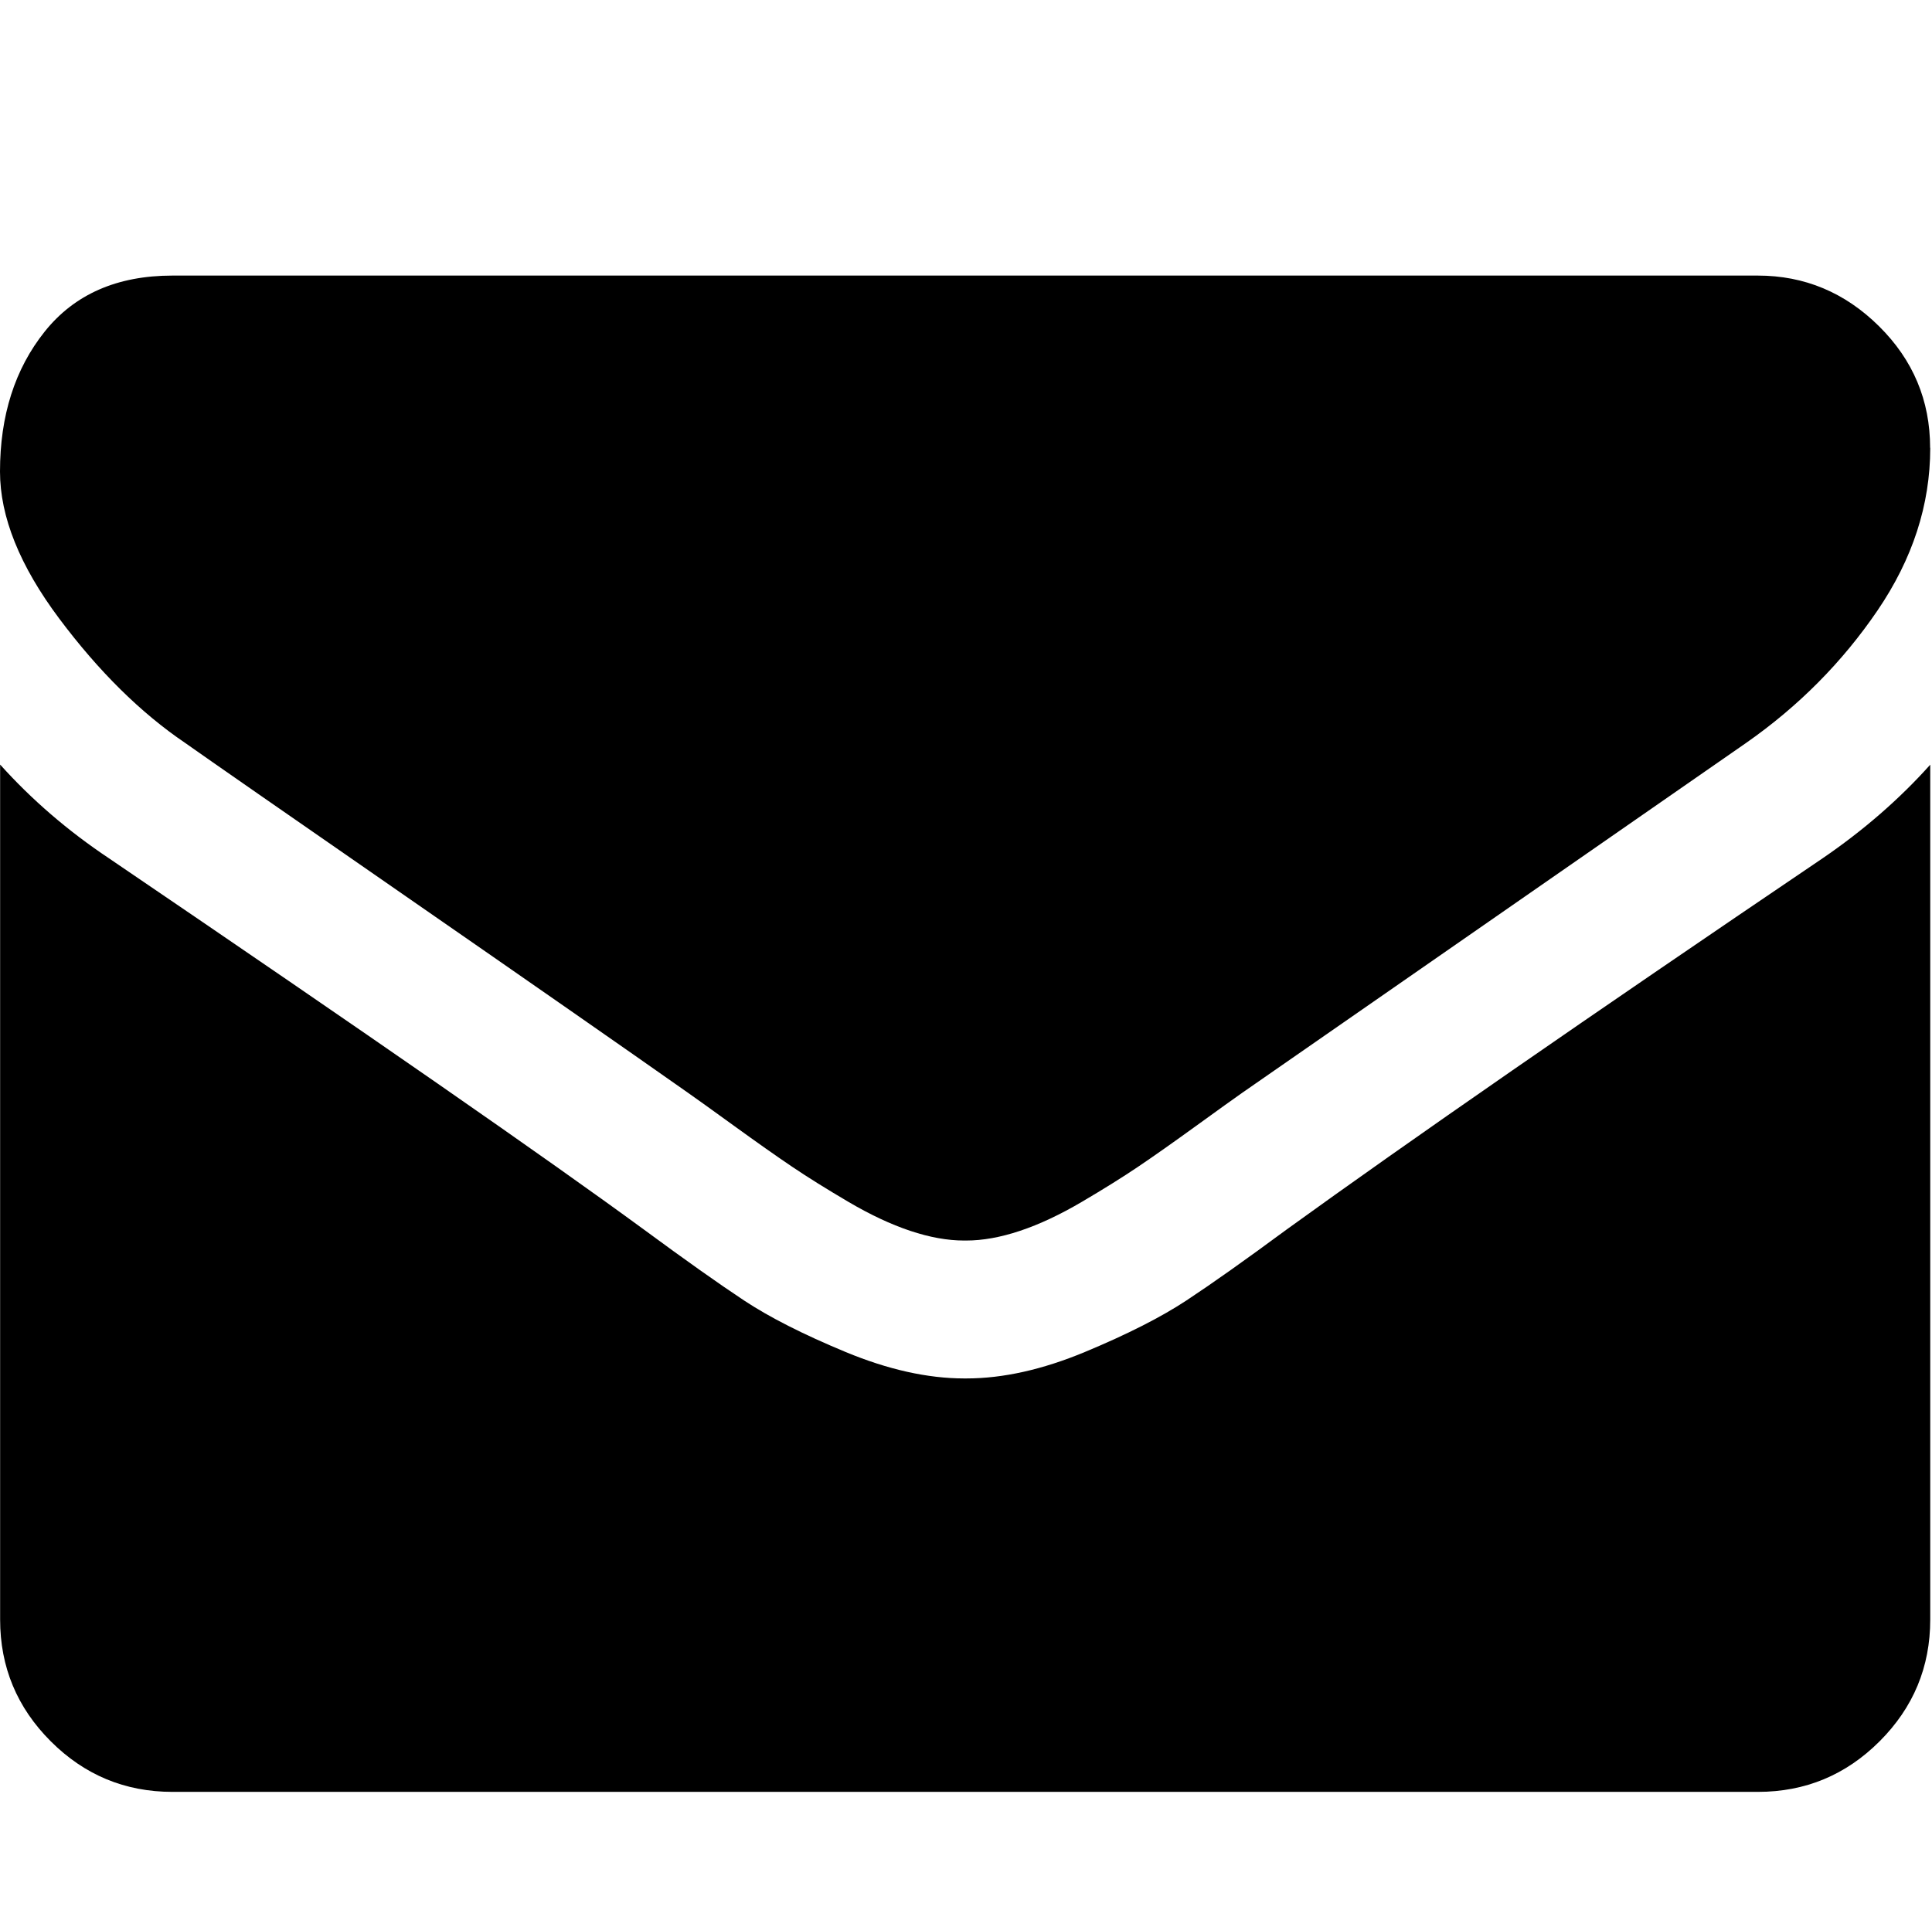
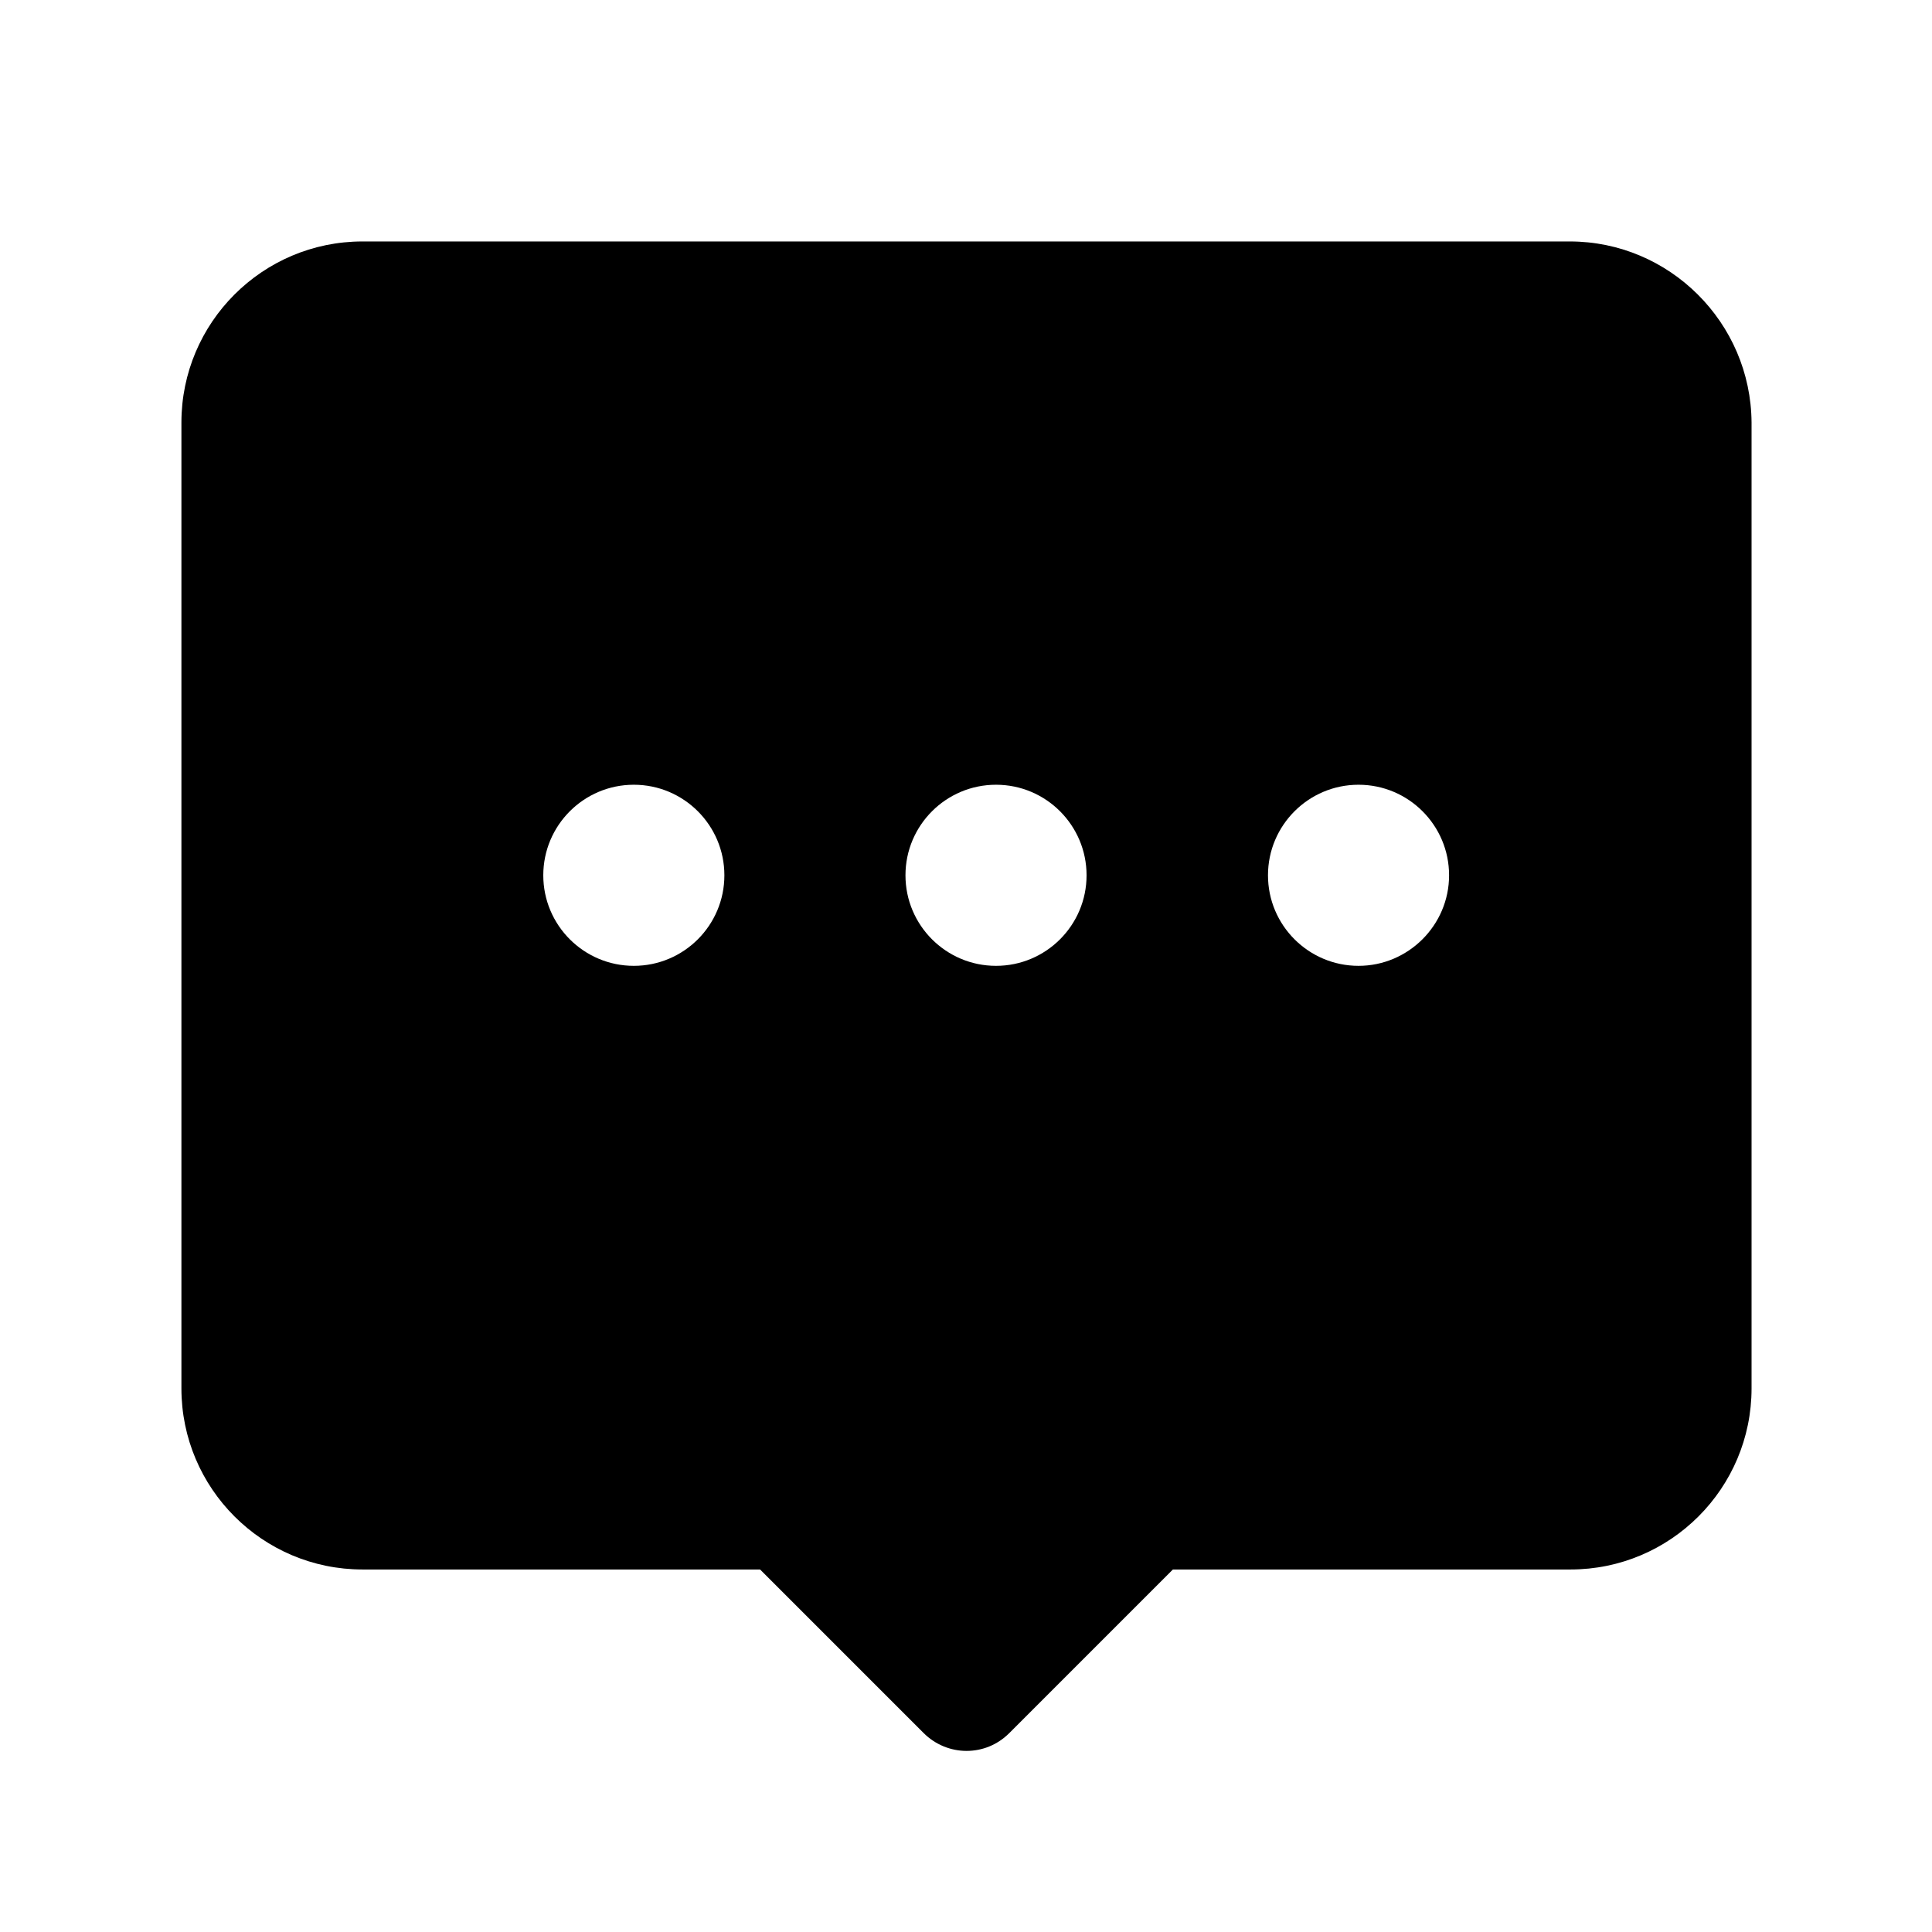
- <svg xmlns="http://www.w3.org/2000/svg" t="1546852554787" class="icon" style="" viewBox="0 0 1025 1024" version="1.1" p-id="25488" width="200.195" height="200">
+ <svg xmlns="http://www.w3.org/2000/svg" t="1546862734222" class="icon" style="" viewBox="0 0 1024 1024" version="1.1" p-id="6750" width="200" height="200">
  <defs>
    <style type="text/css" />
  </defs>
-   <path d="M1024.064 405.728l0 453.728q0 37.728-26.848 64.576t-64.576 26.848l-841.152 0q-37.728 0-64.576-26.848t-26.848-64.576l0-453.728q25.152 28 57.728 49.728 206.848 140.576 284 197.152 32.576 24 52.864 37.44t54.016 27.424 62.848 14.016l1.152 0q29.152 0 62.848-14.016t54.016-27.424 52.864-37.44q97.152-70.272 284.576-197.152 32.576-22.272 57.152-49.728zM1024.064 237.728q0 45.152-28 86.272t-69.728 70.272q-214.848 149.152-267.424 185.728-5.728 4-24.288 17.44t-30.848 21.728-29.728 18.56-32.864 15.424-28.576 5.152l-1.152 0q-13.152 0-28.576-5.152t-32.864-15.424-29.728-18.56-30.848-21.728-24.288-17.44q-52-36.576-149.728-104.288t-117.152-81.44q-35.424-24-66.848-66.016t-31.424-78.016q0-44.576 23.712-74.272t67.712-29.728l841.152 0q37.152 0 64.288 26.848t27.136 64.576z" p-id="25489" />
+   <path d="M832.032 127.978l-639.892 0c-52.98 0-95.984 43.004-95.984 95.984l0 511.914c0 52.98 43.004 95.984 95.984 95.984l210.717 0 86.695 86.695c6.193 6.193 14.449 9.461 22.706 9.461s16.341-3.096 22.706-9.461l86.695-86.695 210.717 0c52.98 0 95.984-43.004 95.984-95.984L928.36 223.962C928.016 170.982 884.841 127.978 832.032 127.978zM335.944 511.914c-26.49 0-47.992-21.502-47.992-47.992s21.502-47.992 47.992-47.992 47.992 21.502 47.992 47.992S362.434 511.914 335.944 511.914zM527.911 511.914c-26.49 0-47.992-21.502-47.992-47.992s21.502-47.992 47.992-47.992 47.992 21.502 47.992 47.992S554.401 511.914 527.911 511.914zM720.051 511.914c-26.49 0-47.992-21.502-47.992-47.992s21.502-47.992 47.992-47.992c26.49 0 47.992 21.502 47.992 47.992S746.369 511.914 720.051 511.914z" p-id="6751" />
</svg>
